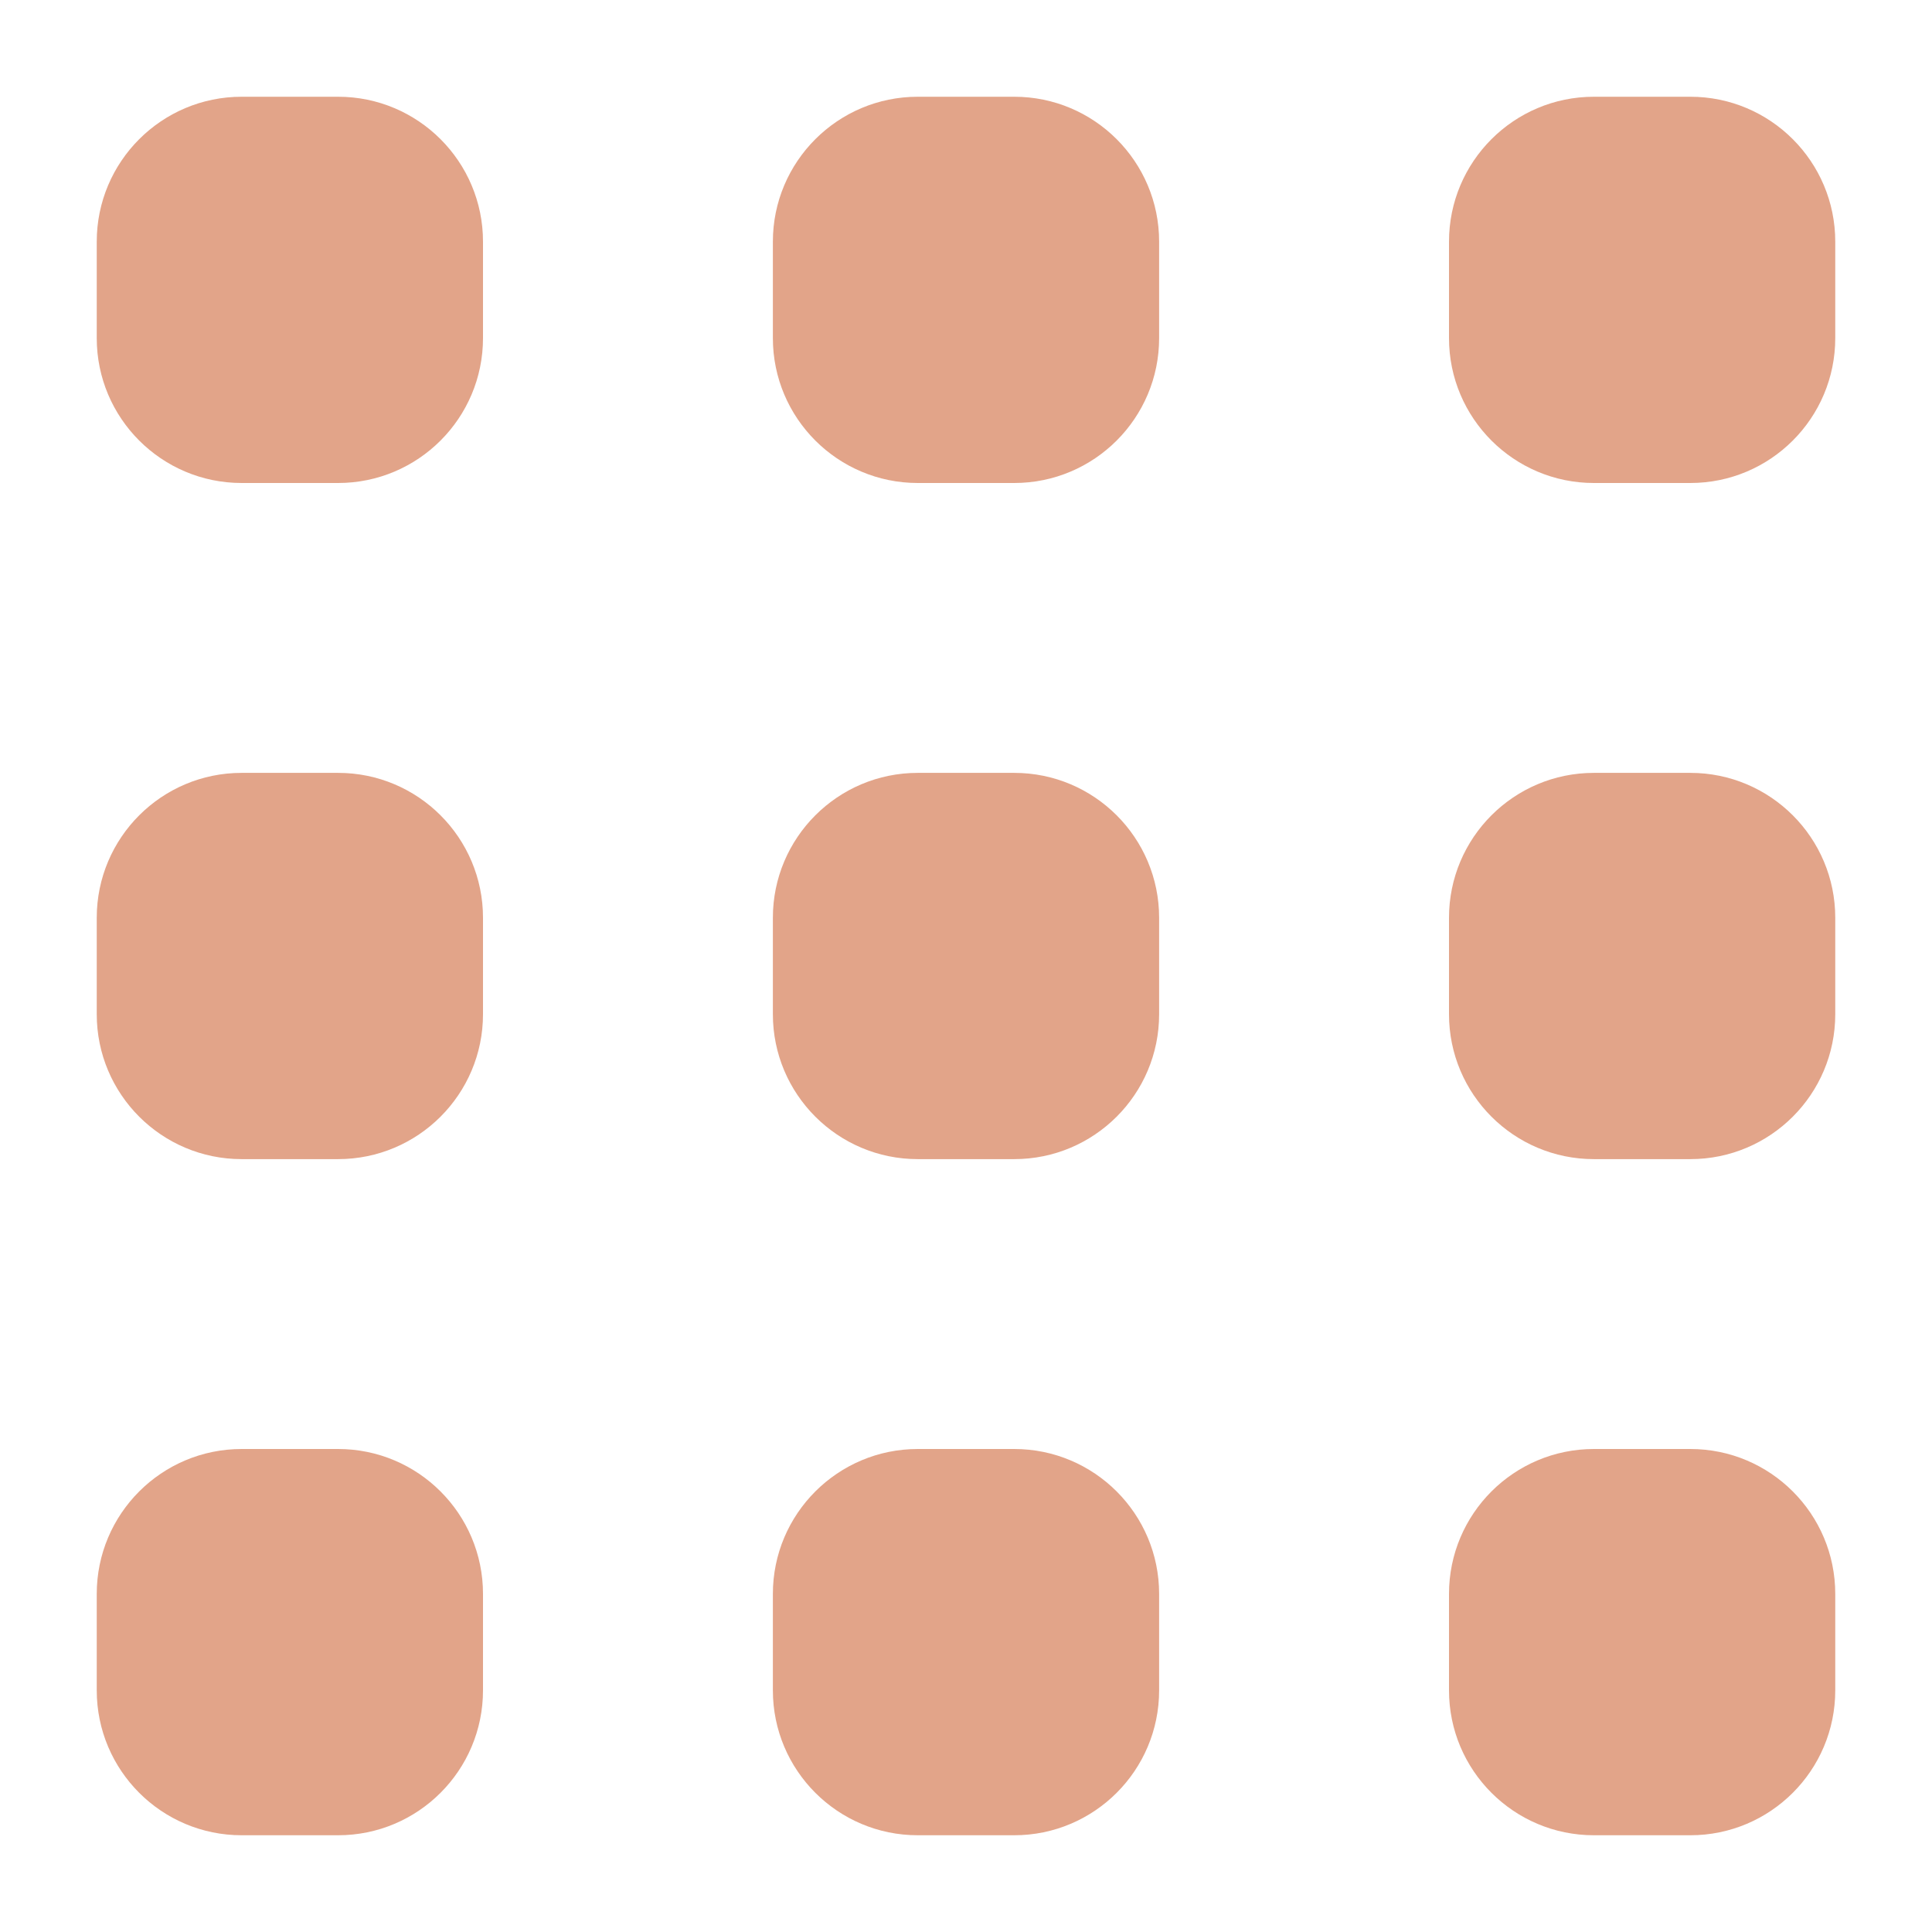
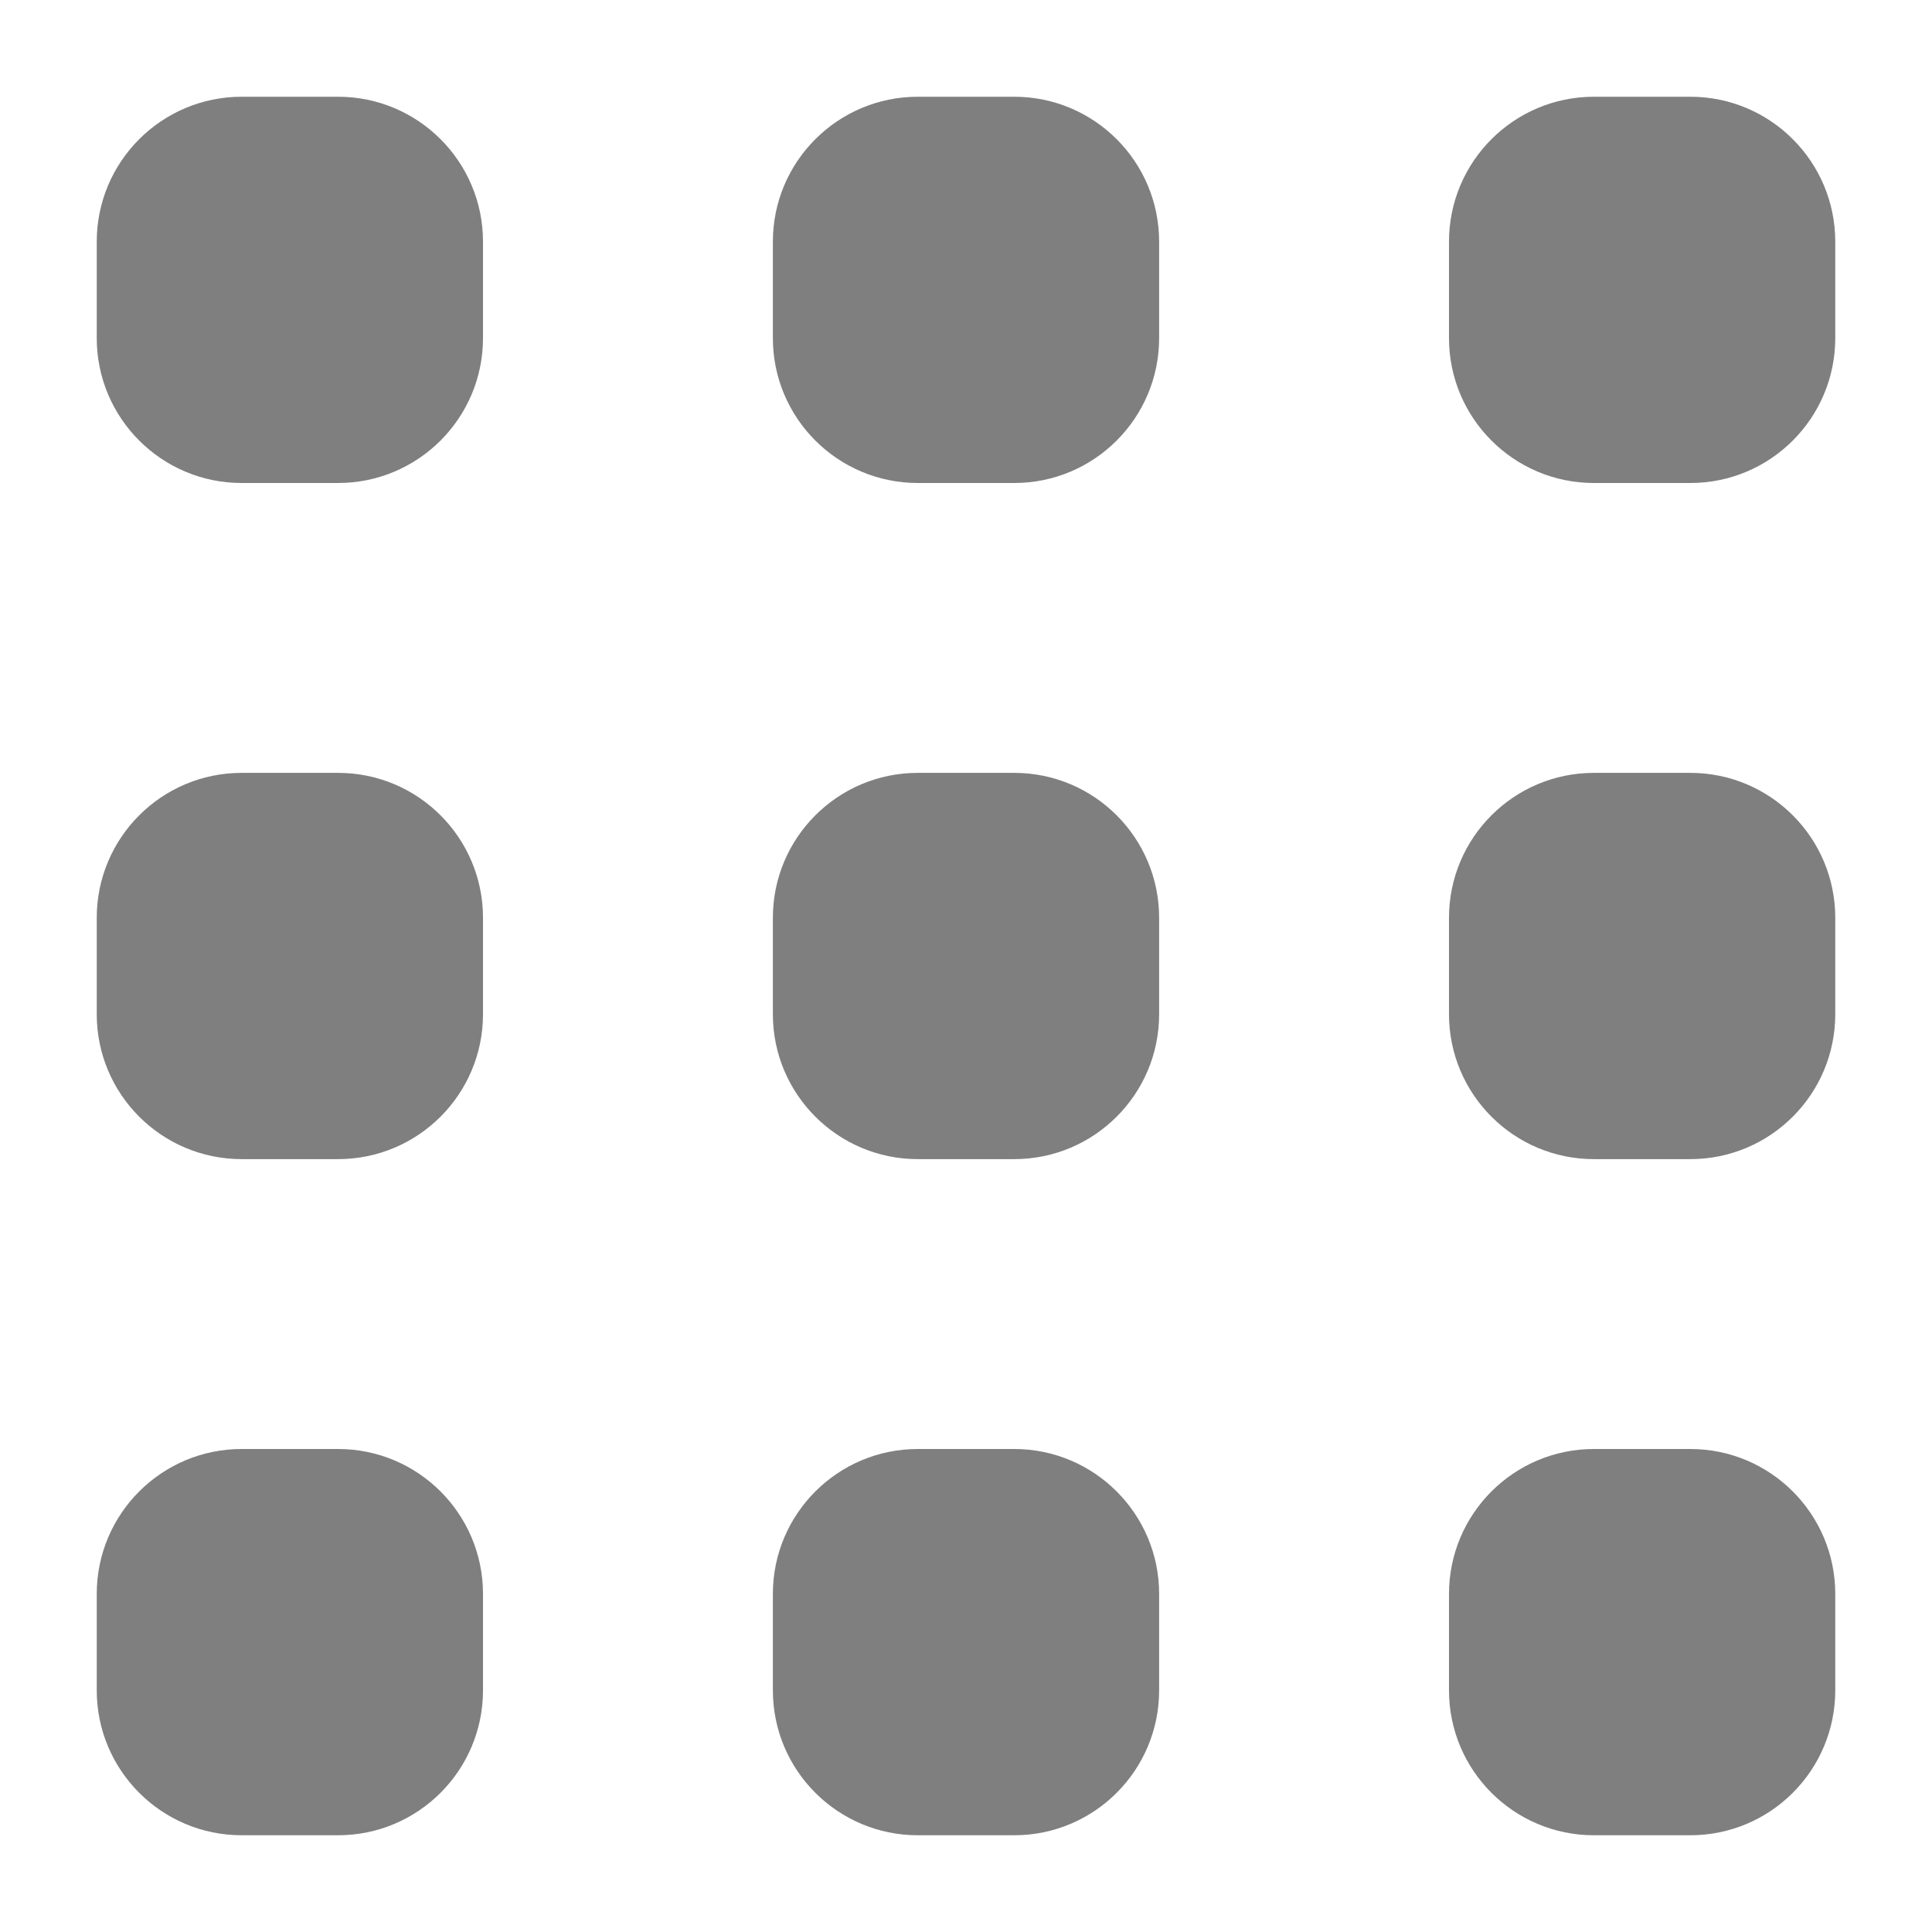
<svg xmlns="http://www.w3.org/2000/svg" width="20" height="20" viewBox="0 0 5.292 5.292" version="1.1" id="svg5">
  <defs id="defs2">
    </defs>
  <g id="layer1">
-     <rect style="fill:#c64a15;stroke-width:0.265;fill-opacity:0.5" id="rect913" width="1.058" height="1.058" x="0.265" y="0.265" rx="0.397" ry="0.397" />
-     <rect style="fill:#c64a15;stroke-width:0.265;fill-opacity:0.5" id="rect913-6" width="1.058" height="1.058" x="3.969" y="0.265" rx="0.397" ry="0.397" />
-     <rect style="fill:#c64a15;stroke-width:0.265;fill-opacity:0.5" id="rect913-6-7" width="1.058" height="1.058" x="2.117" y="0.265" rx="0.397" ry="0.397" />
-     <rect style="fill:#c64a15;stroke-width:0.265;fill-opacity:0.5" id="rect913-3" width="1.058" height="1.058" x="0.265" y="3.969" rx="0.397" ry="0.397" />
-     <rect style="fill:#c64a15;stroke-width:0.265;fill-opacity:0.5" id="rect913-6-5" width="1.058" height="1.058" x="3.969" y="3.969" rx="0.397" ry="0.397" />
-     <rect style="fill:#c64a15;stroke-width:0.265;fill-opacity:0.5" id="rect913-6-7-5" width="1.058" height="1.058" x="2.117" y="3.969" rx="0.397" ry="0.397" />
-     <rect style="fill:#c64a15;stroke-width:0.265;fill-opacity:0.5" id="rect913-3-5" width="1.058" height="1.058" x="0.265" y="2.117" rx="0.397" ry="0.397" />
-     <rect style="fill:#c64a15;stroke-width:0.265;fill-opacity:0.5" id="rect913-6-5-1" width="1.058" height="1.058" x="3.969" y="2.117" rx="0.397" ry="0.397" />
-     <rect style="fill:#c64a15;stroke-width:0.265;fill-opacity:0.5" id="rect913-6-7-5-4" width="1.058" height="1.058" x="2.117" y="2.117" rx="0.397" ry="0.397" />
+     <rect style="stroke-width:0.265;fill-opacity:0.5" id="rect913" width="1.058" height="1.058" x="0.265" y="0.265" rx="0.397" ry="0.397" />
+     <rect style="stroke-width:0.265;fill-opacity:0.5" id="rect913-6" width="1.058" height="1.058" x="3.969" y="0.265" rx="0.397" ry="0.397" />
+     <rect style="stroke-width:0.265;fill-opacity:0.5" id="rect913-6-7" width="1.058" height="1.058" x="2.117" y="0.265" rx="0.397" ry="0.397" />
+     <rect style="stroke-width:0.265;fill-opacity:0.5" id="rect913-3" width="1.058" height="1.058" x="0.265" y="3.969" rx="0.397" ry="0.397" />
+     <rect style="stroke-width:0.265;fill-opacity:0.5" id="rect913-6-5" width="1.058" height="1.058" x="3.969" y="3.969" rx="0.397" ry="0.397" />
+     <rect style="stroke-width:0.265;fill-opacity:0.5" id="rect913-6-7-5" width="1.058" height="1.058" x="2.117" y="3.969" rx="0.397" ry="0.397" />
+     <rect style="stroke-width:0.265;fill-opacity:0.5" id="rect913-3-5" width="1.058" height="1.058" x="0.265" y="2.117" rx="0.397" ry="0.397" />
+     <rect style="stroke-width:0.265;fill-opacity:0.5" id="rect913-6-5-1" width="1.058" height="1.058" x="3.969" y="2.117" rx="0.397" ry="0.397" />
+     <rect style="stroke-width:0.265;fill-opacity:0.5" id="rect913-6-7-5-4" width="1.058" height="1.058" x="2.117" y="2.117" rx="0.397" ry="0.397" />
  </g>
</svg>
